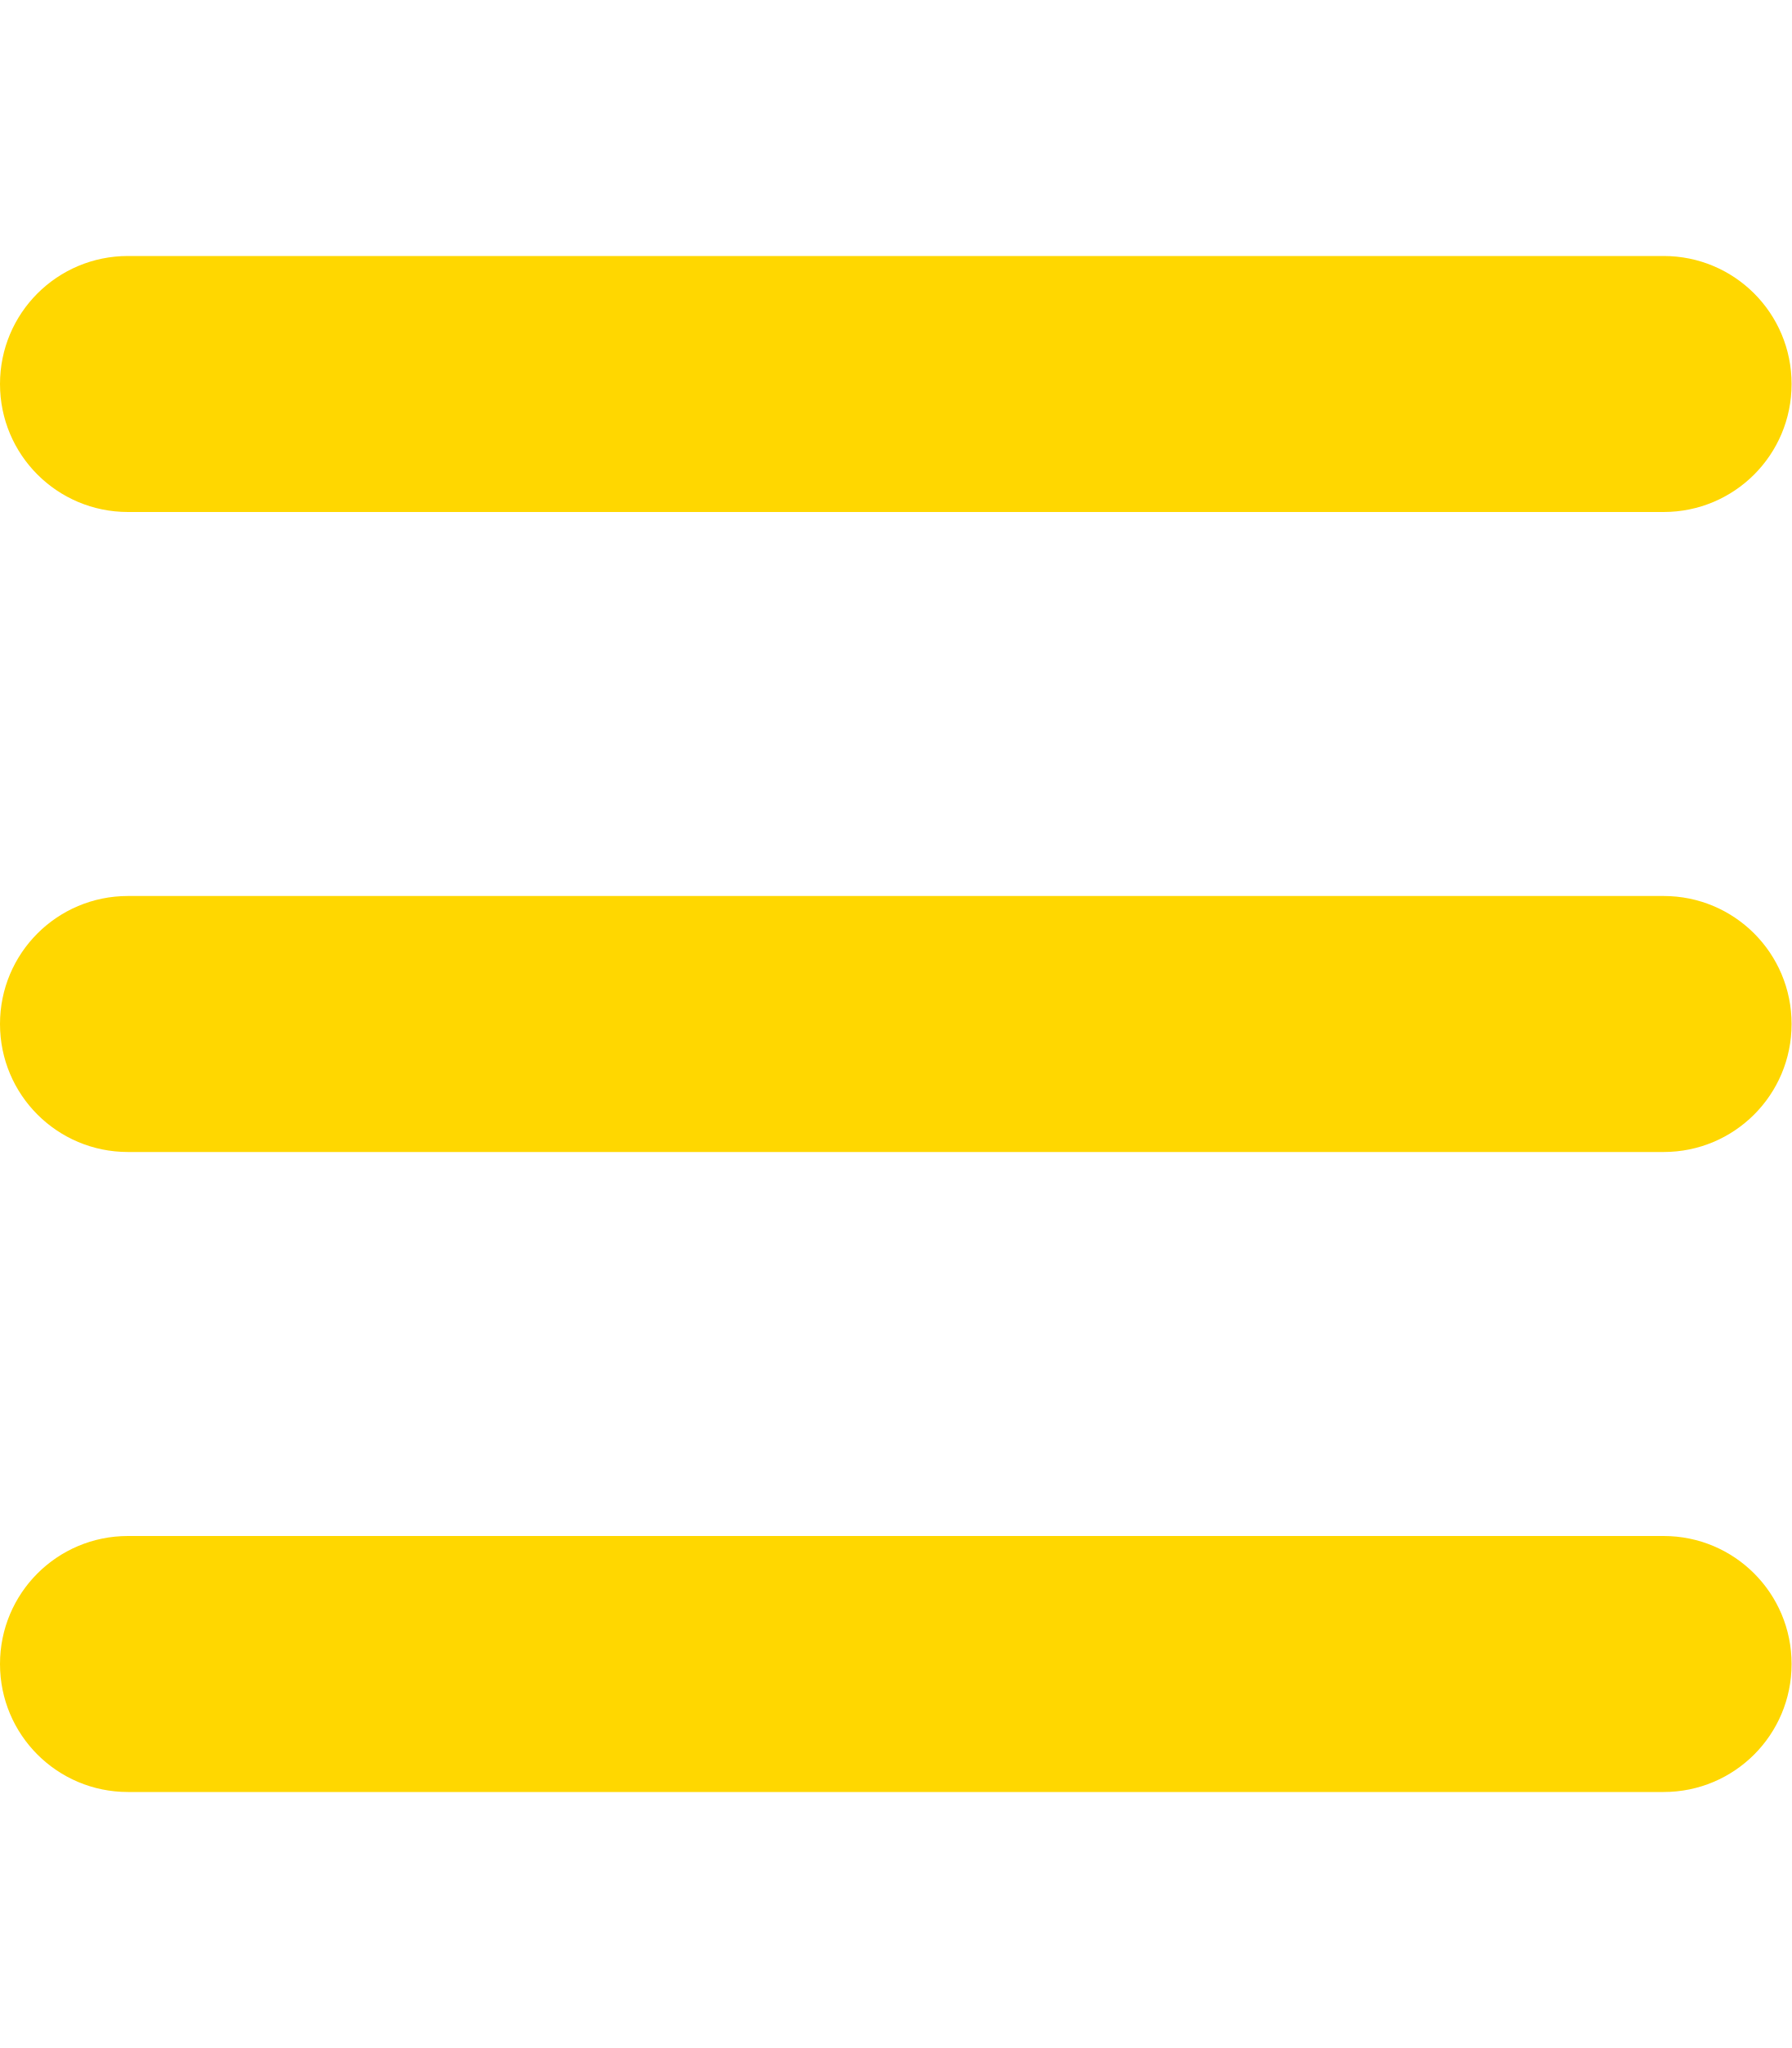
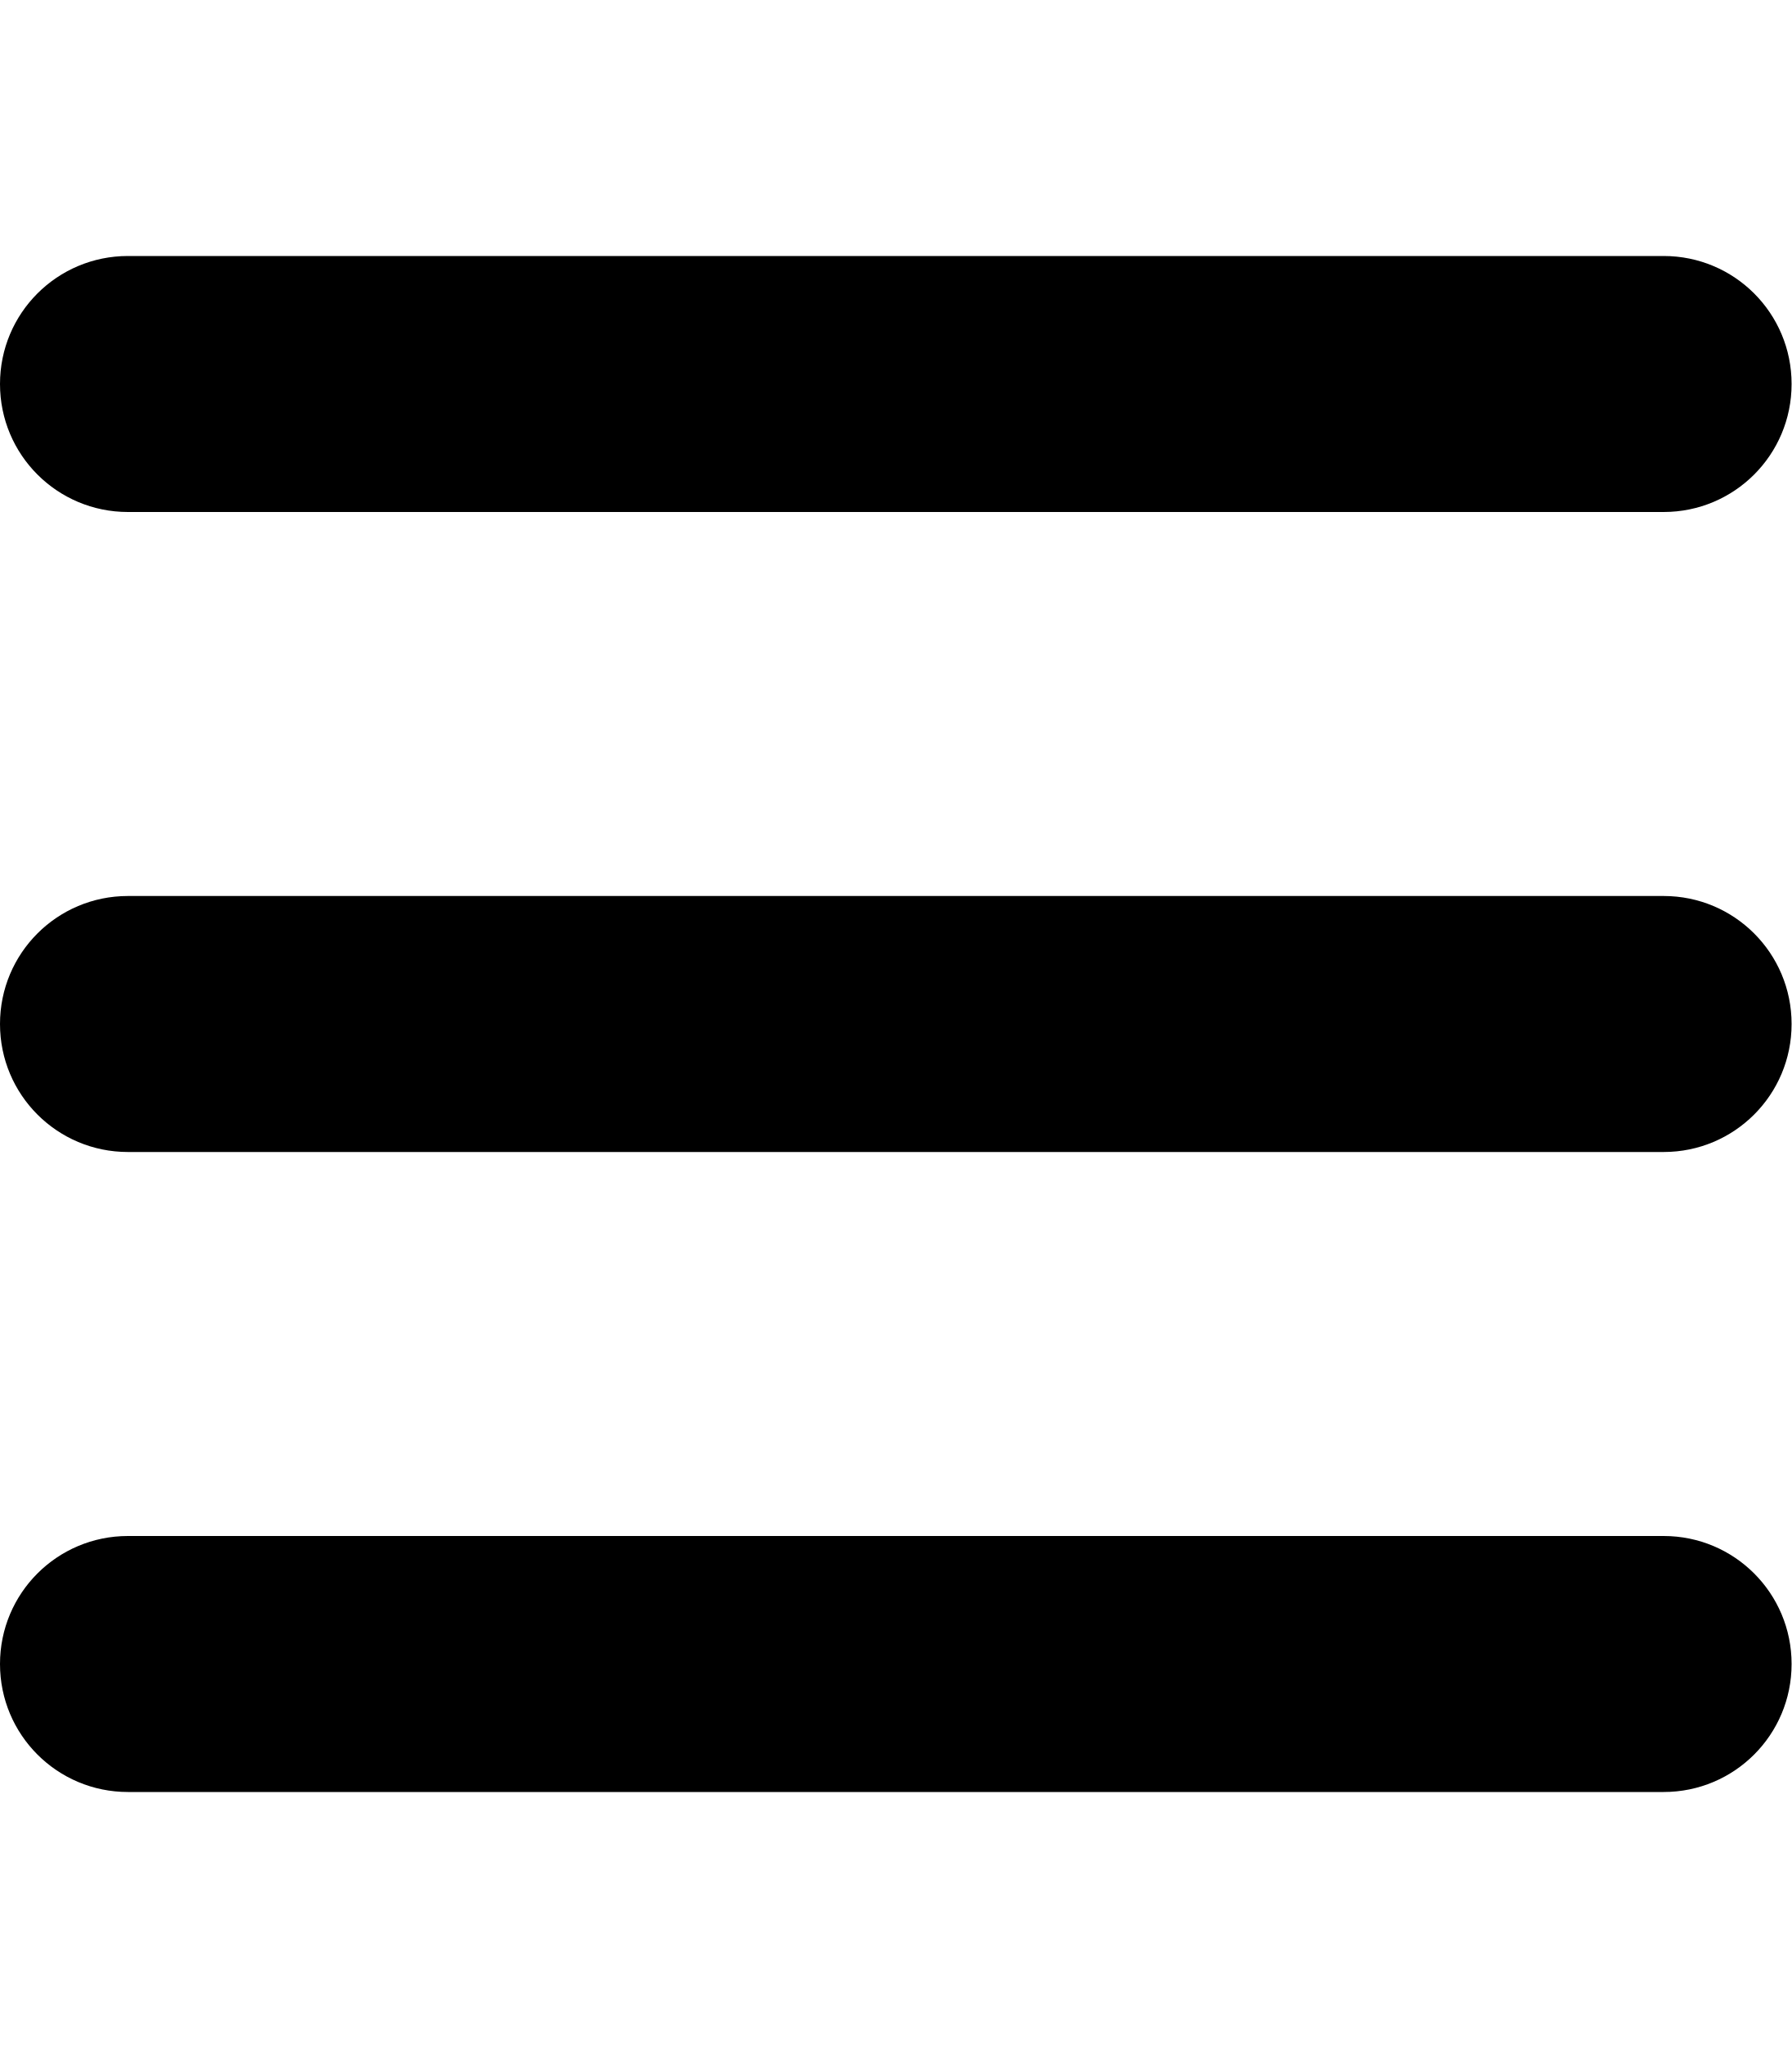
<svg xmlns="http://www.w3.org/2000/svg" viewBox="0 0 448 512">
-   <path fill="#ffd700" d="M0 96C0 78.3 14.3 64 32 64l384 0c17.7 0 32 14.3 32 32s-14.3 32-32 32L32 128C14.3 128 0 113.7 0 96zM0 256c0-17.7 14.3-32 32-32l384 0c17.7 0 32 14.3 32 32s-14.3 32-32 32L32 288c-17.7 0-32-14.3-32-32zM448 416c0 17.7-14.3 32-32 32L32 448c-17.7 0-32-14.3-32-32s14.3-32 32-32l384 0c17.7 0 32 14.3 32 32z" />
+   <path d="M0 96C0 78.3 14.3 64 32 64l384 0c17.7 0 32 14.3 32 32s-14.3 32-32 32L32 128C14.3 128 0 113.7 0 96zM0 256c0-17.7 14.3-32 32-32l384 0c17.7 0 32 14.3 32 32s-14.3 32-32 32L32 288c-17.7 0-32-14.3-32-32zM448 416c0 17.7-14.3 32-32 32L32 448c-17.7 0-32-14.3-32-32s14.3-32 32-32l384 0c17.7 0 32 14.3 32 32z" />
</svg>
